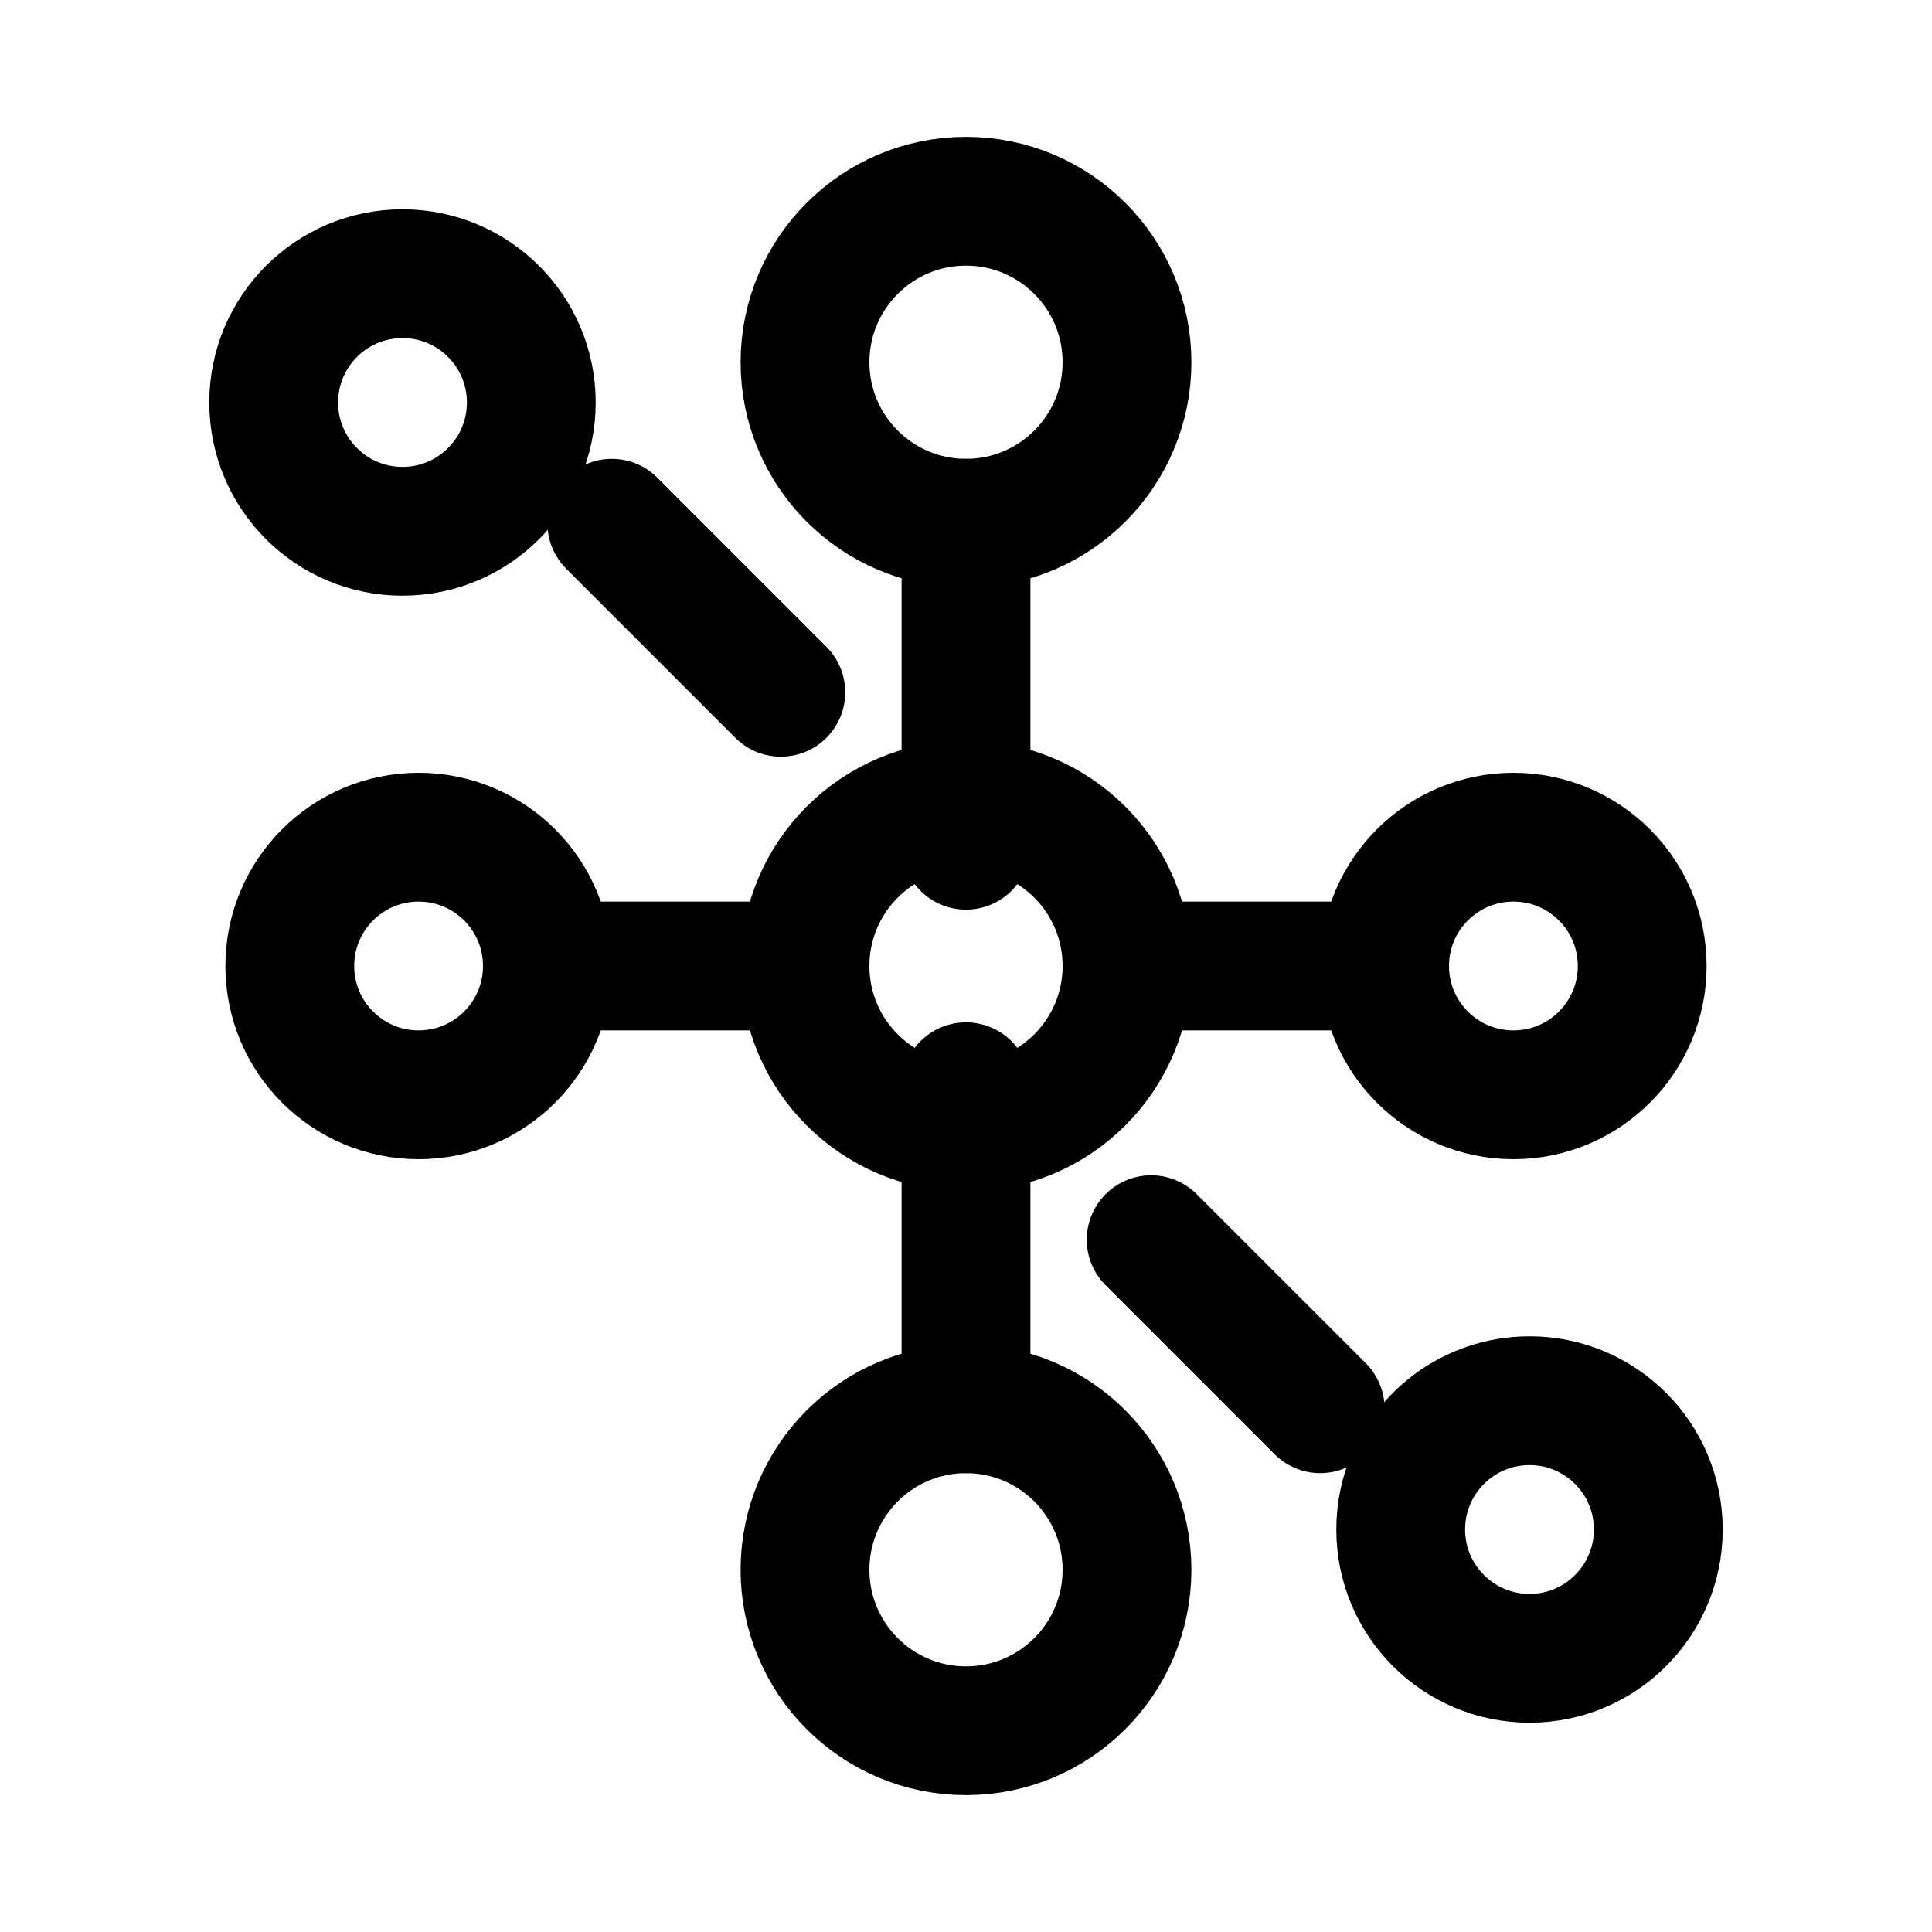
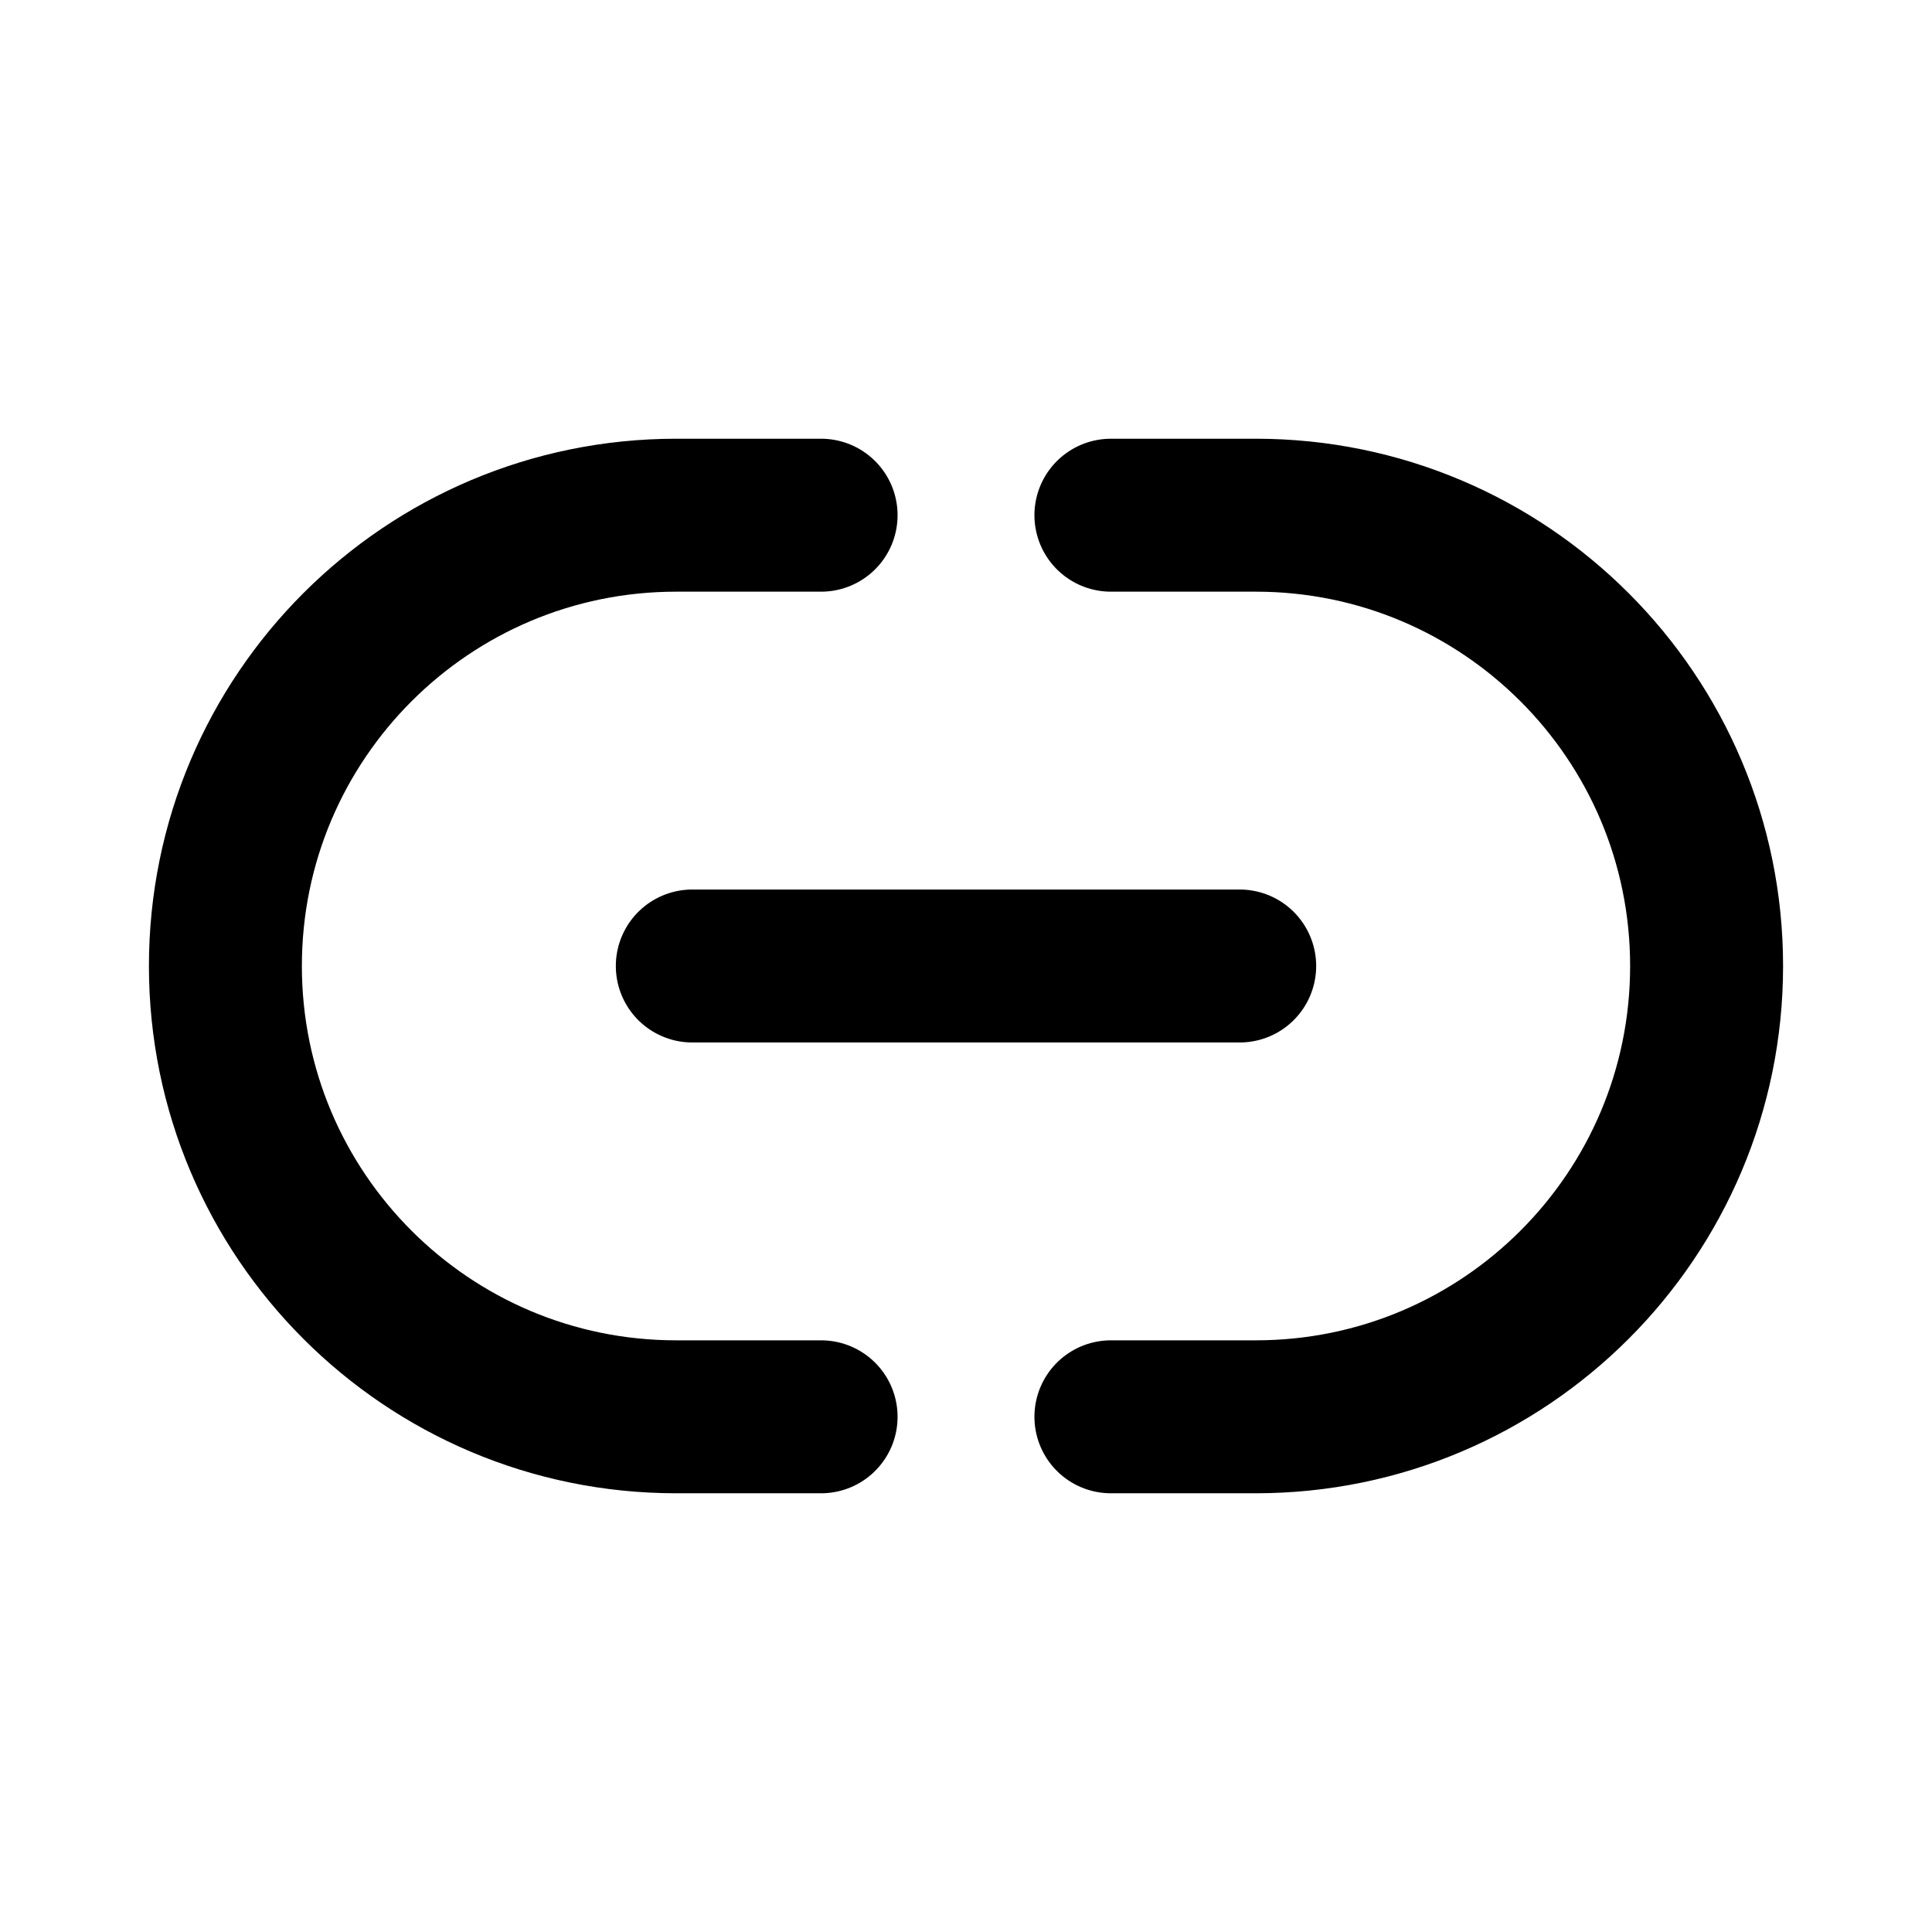
<svg xmlns="http://www.w3.org/2000/svg" width="24" height="24" viewBox="0 0 24 24">
-   <g fill="none" stroke="currentColor" stroke-width="1.6" stroke-linecap="round">
-     <path d="M12 6.5v4M12 13.5v4M9.5 12H7.2M14.5 12h2.3M9.7 8.6 7.6 6.5M14.3 15.4l2.1 2.1" />
-     <circle cx="12" cy="4.5" r="2" />
-     <circle cx="12" cy="12" r="2" />
-     <circle cx="12" cy="19.5" r="2" />
-     <circle cx="5" cy="5" r="1.6" />
-     <circle cx="19" cy="19" r="1.6" />
-     <circle cx="5.2" cy="12" r="1.6" />
-     <circle cx="18.8" cy="12" r="1.6" />
+   <g fill="none" stroke="currentColor" stroke-width="1.9" stroke-linecap="round">
+     <path d="M10.2 6.4 H8.4 a5.6 5.6 0 0 0 0 11.2 h1.8" />
+     <path d="M13.8 6.4 h1.8 a5.6 5.6 0 0 1 0 11.2 h-1.8" />
+     <path d="M8.6 12 H15.4" />
  </g>
</svg>
